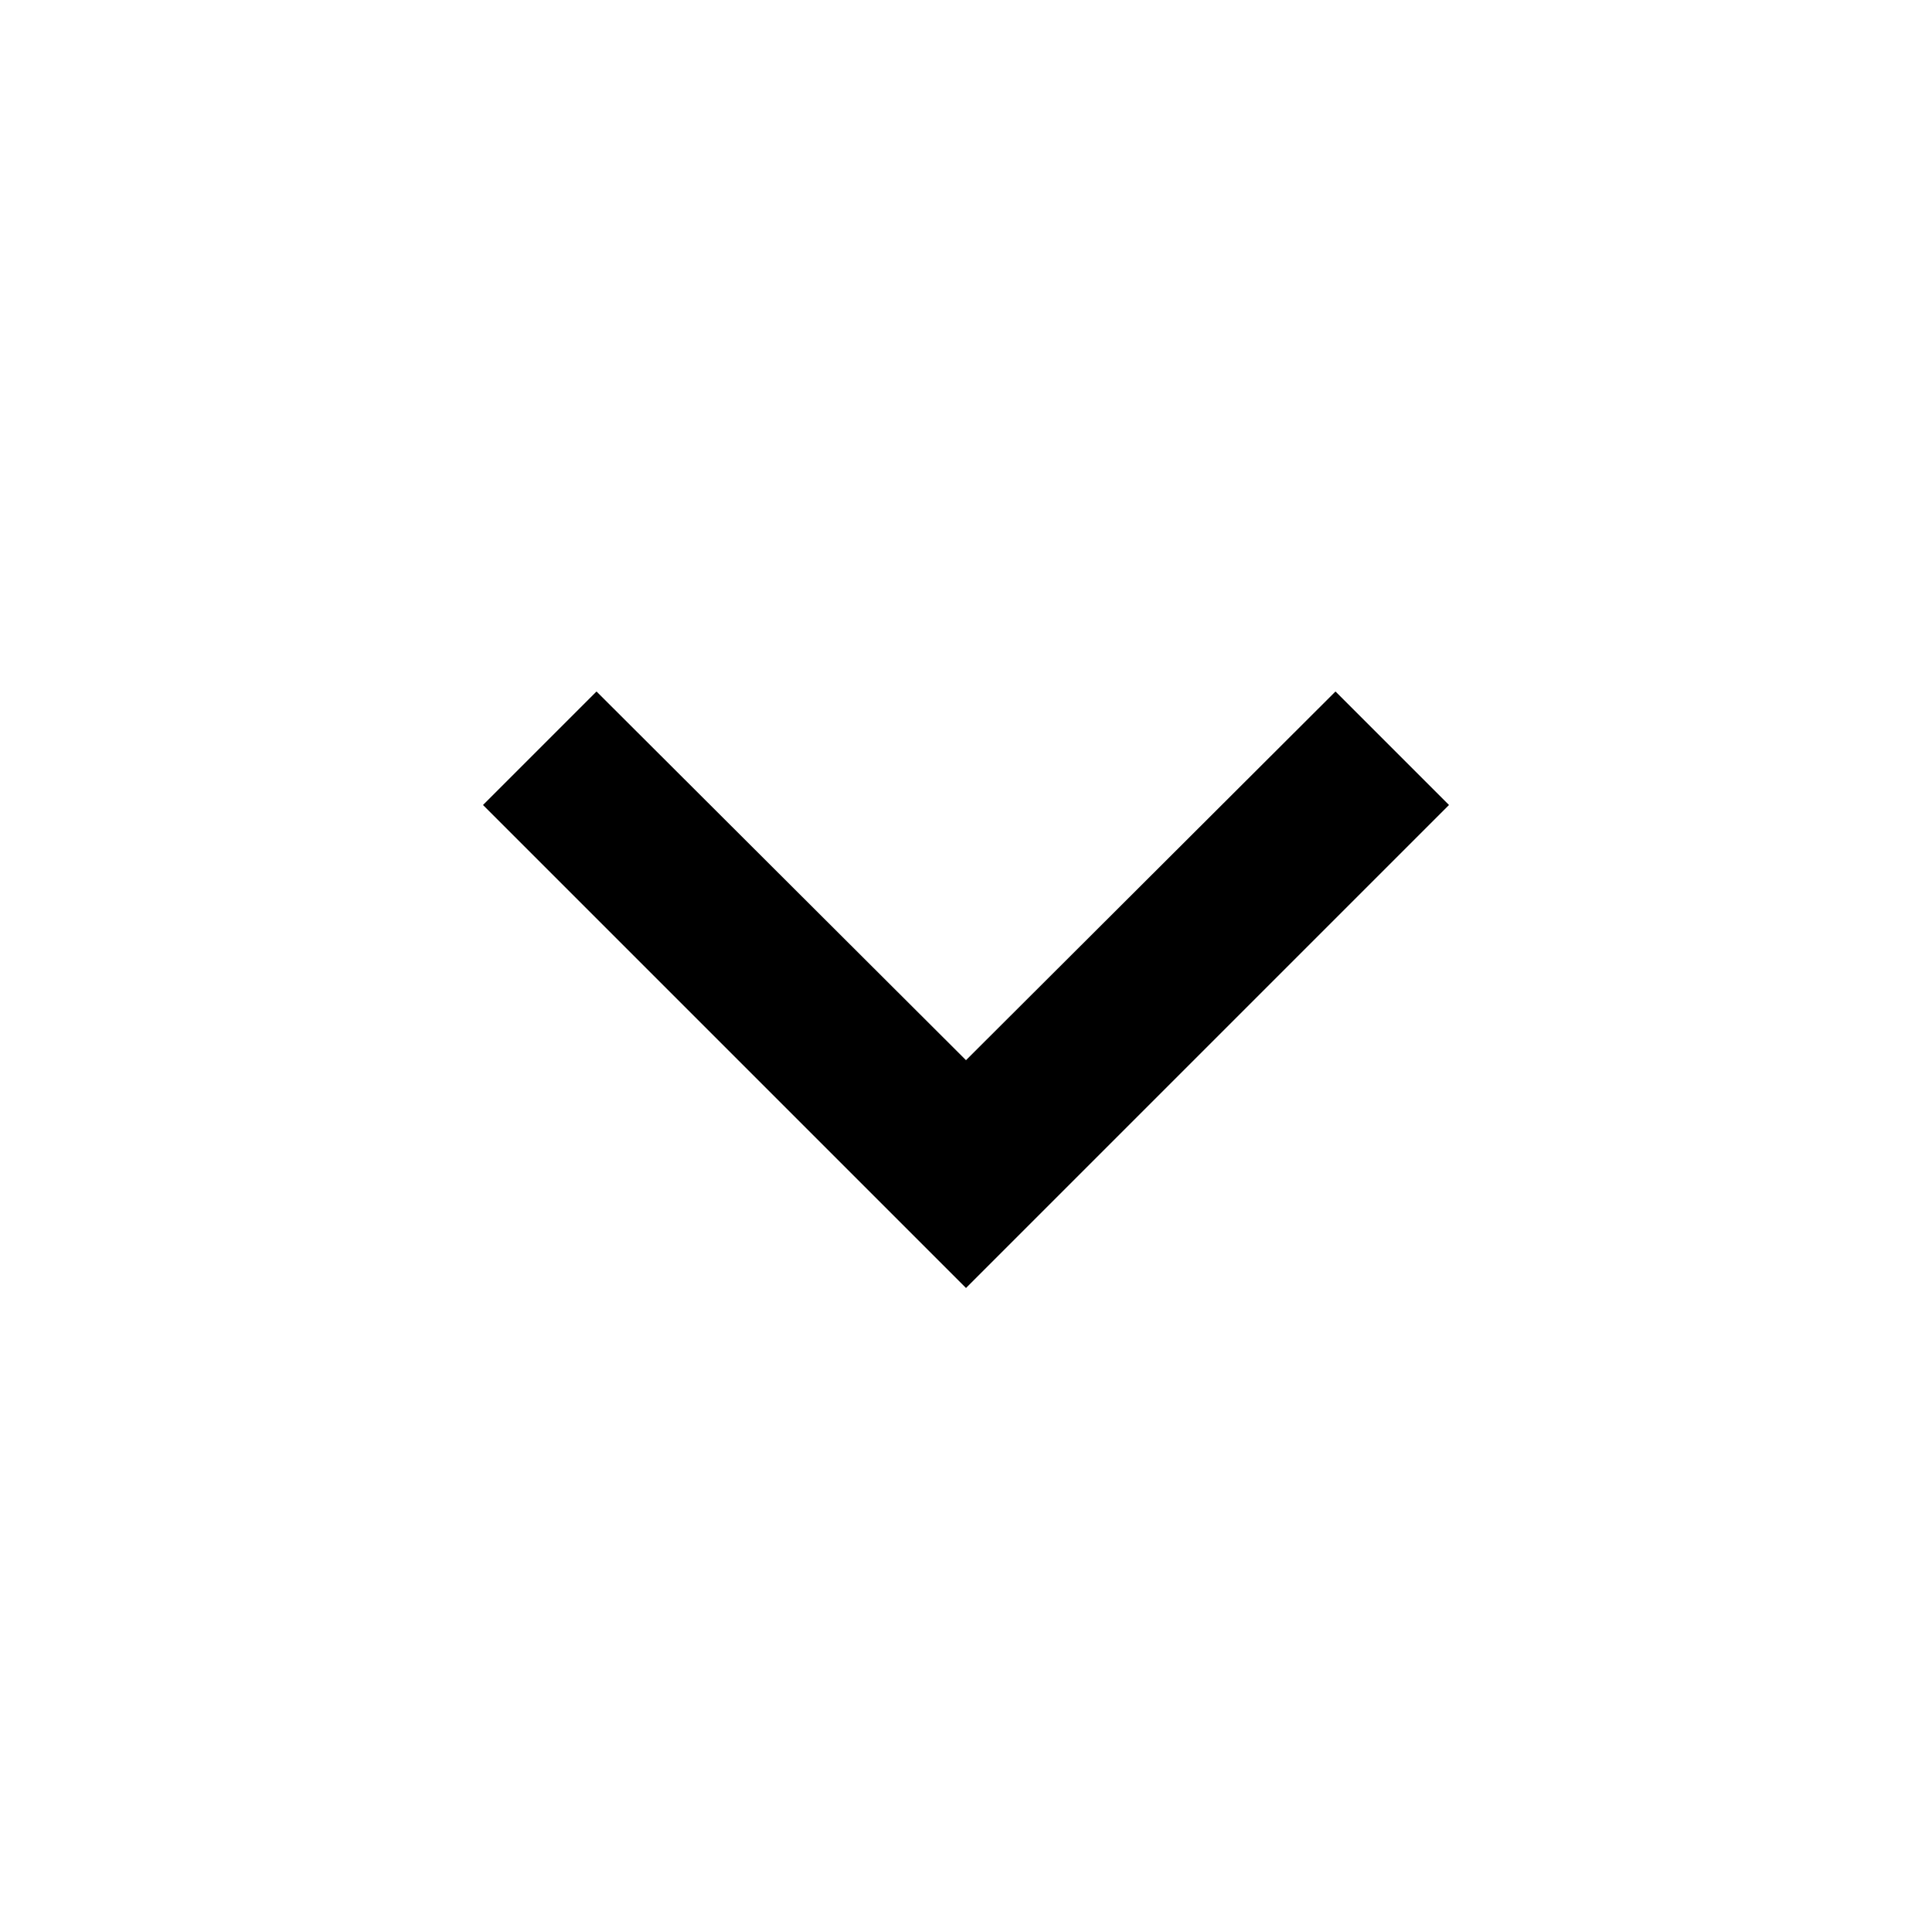
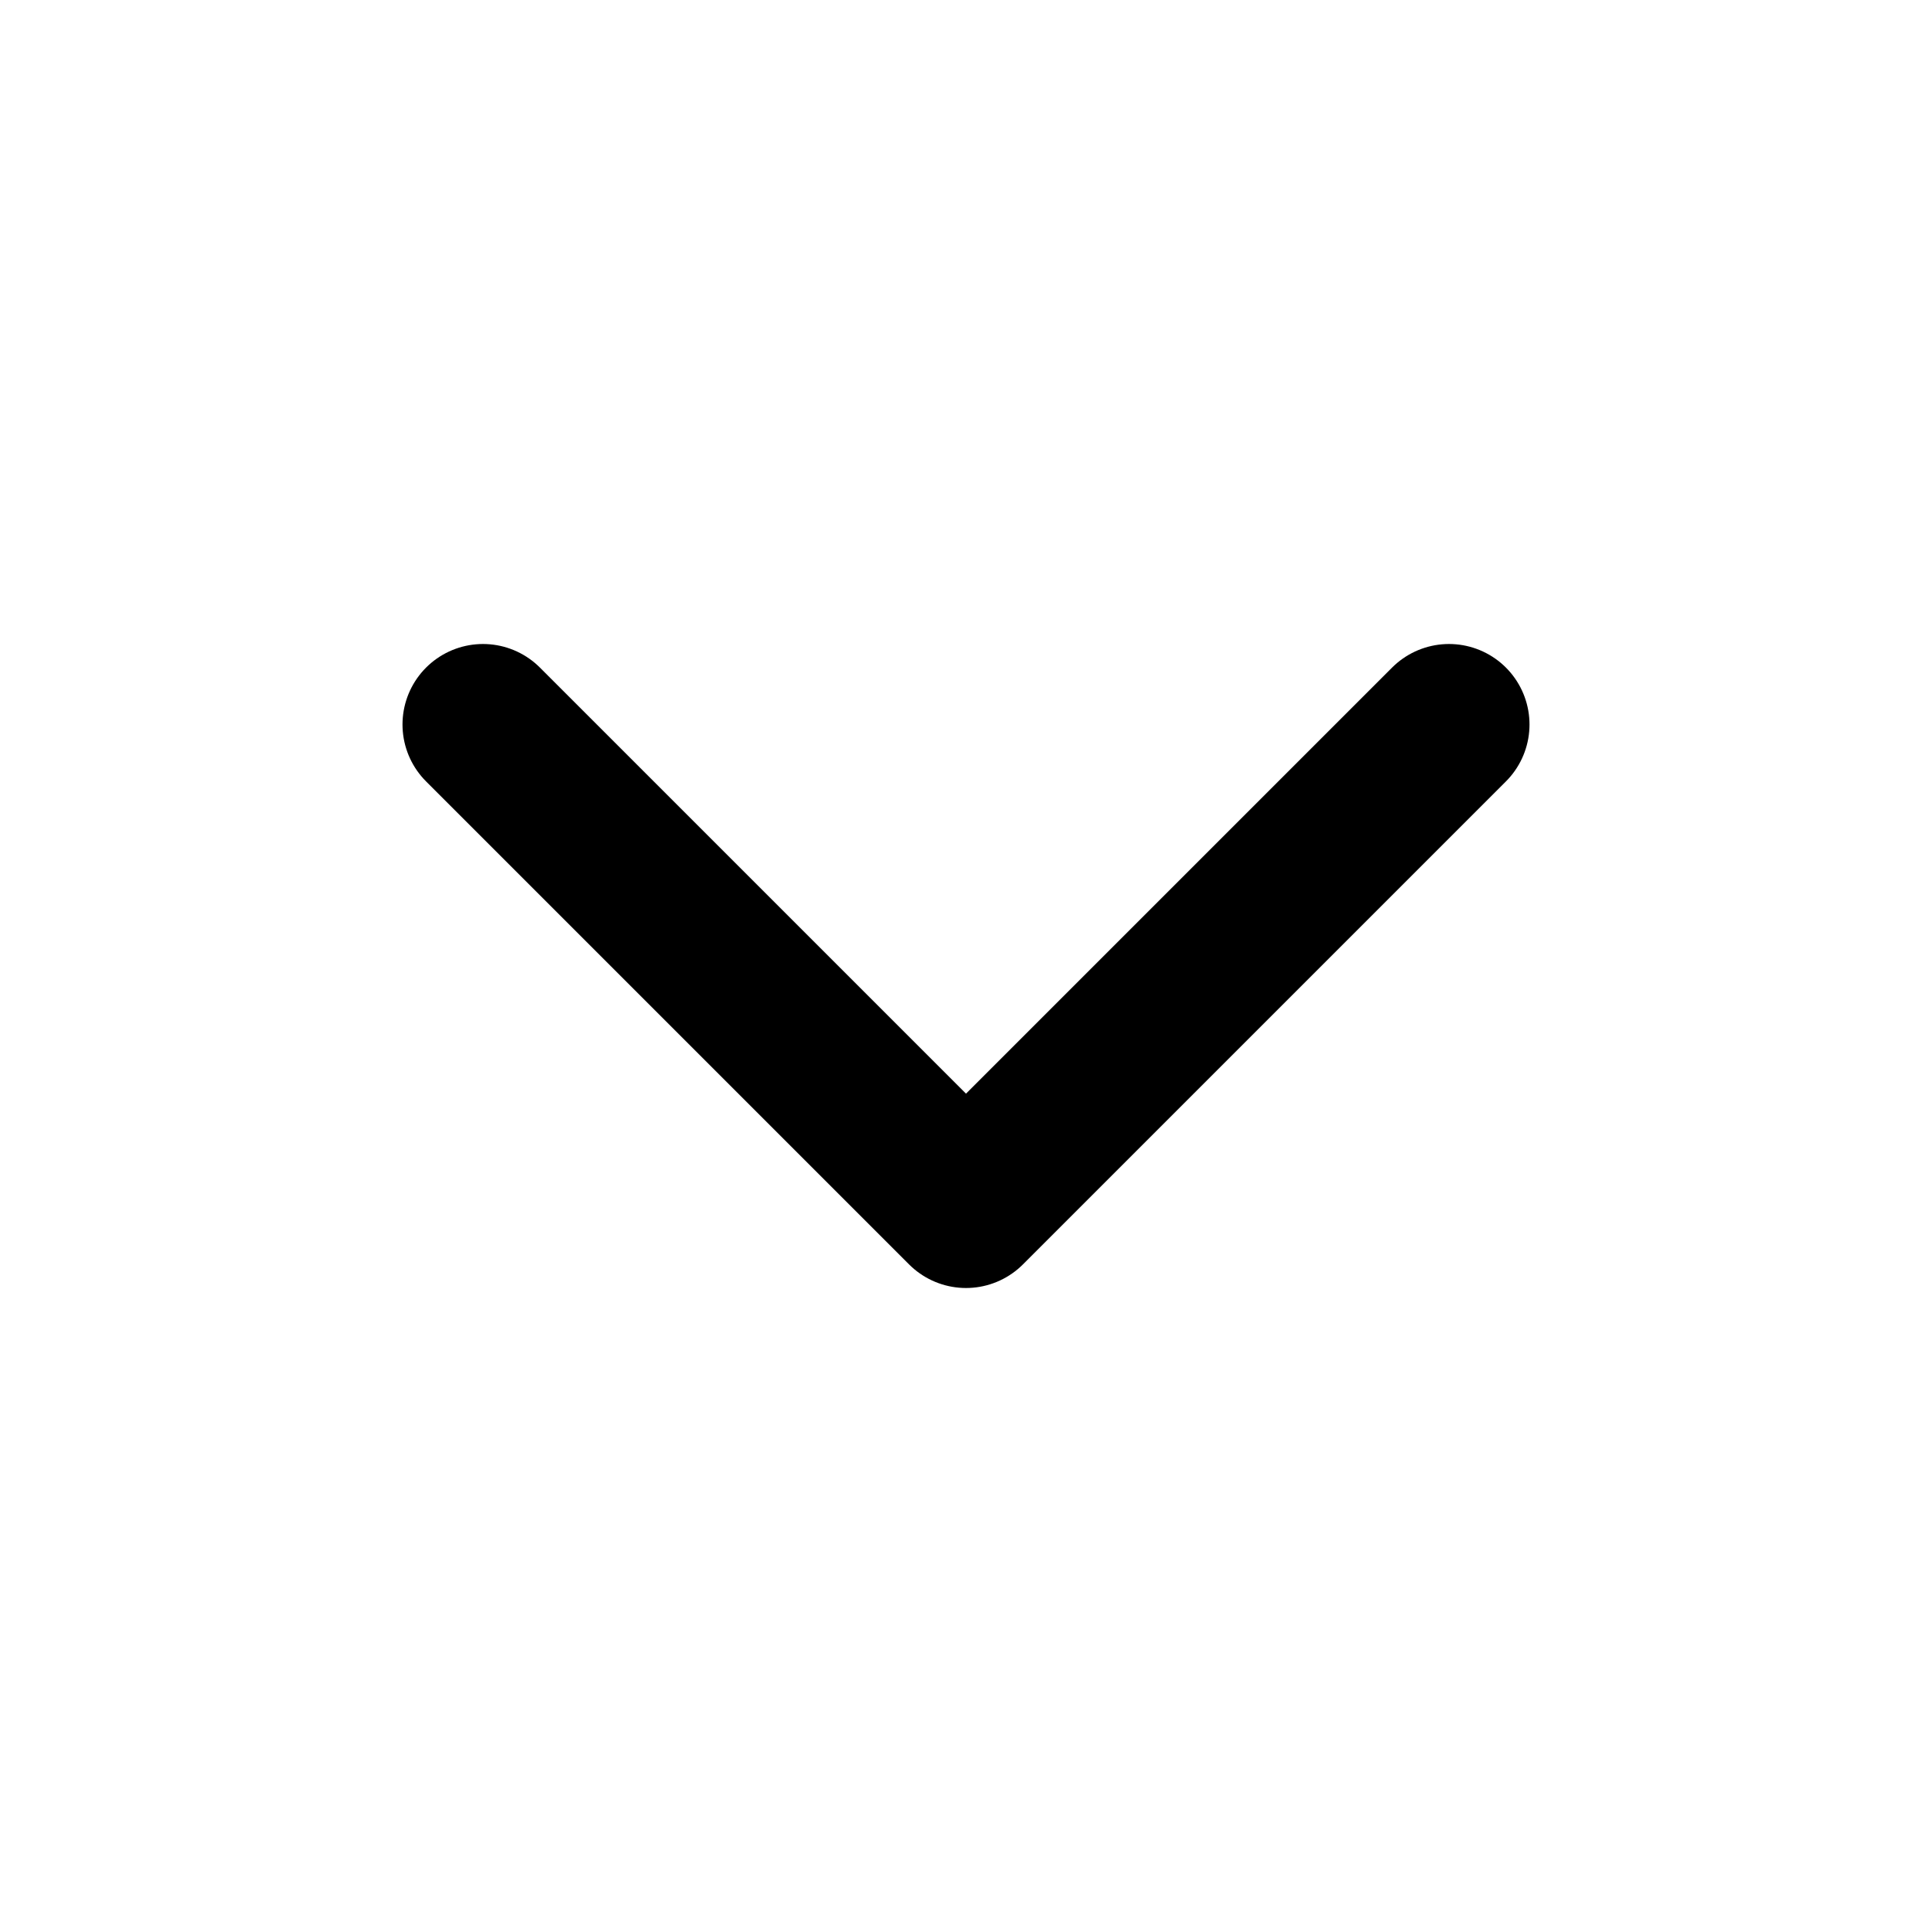
- <svg xmlns="http://www.w3.org/2000/svg" viewBox="0 0 24 24" fill="black" width="36px" height="36px">
-   <path d="M0 0h24v24H0z" fill="none" />
-   <path d="M16.59 8.59L12 13.17 7.41 8.59 6 10l6 6 6-6z" />
+ <svg xmlns="http://www.w3.org/2000/svg" width="24" height="24" viewBox="0 0 24 24" fill="none" stroke="currentColor" stroke-width="2" stroke-linecap="round" stroke-linejoin="round" class="feather feather-chevron-down">
+   <polyline points="6 9 12 15 18 9" />
</svg>
